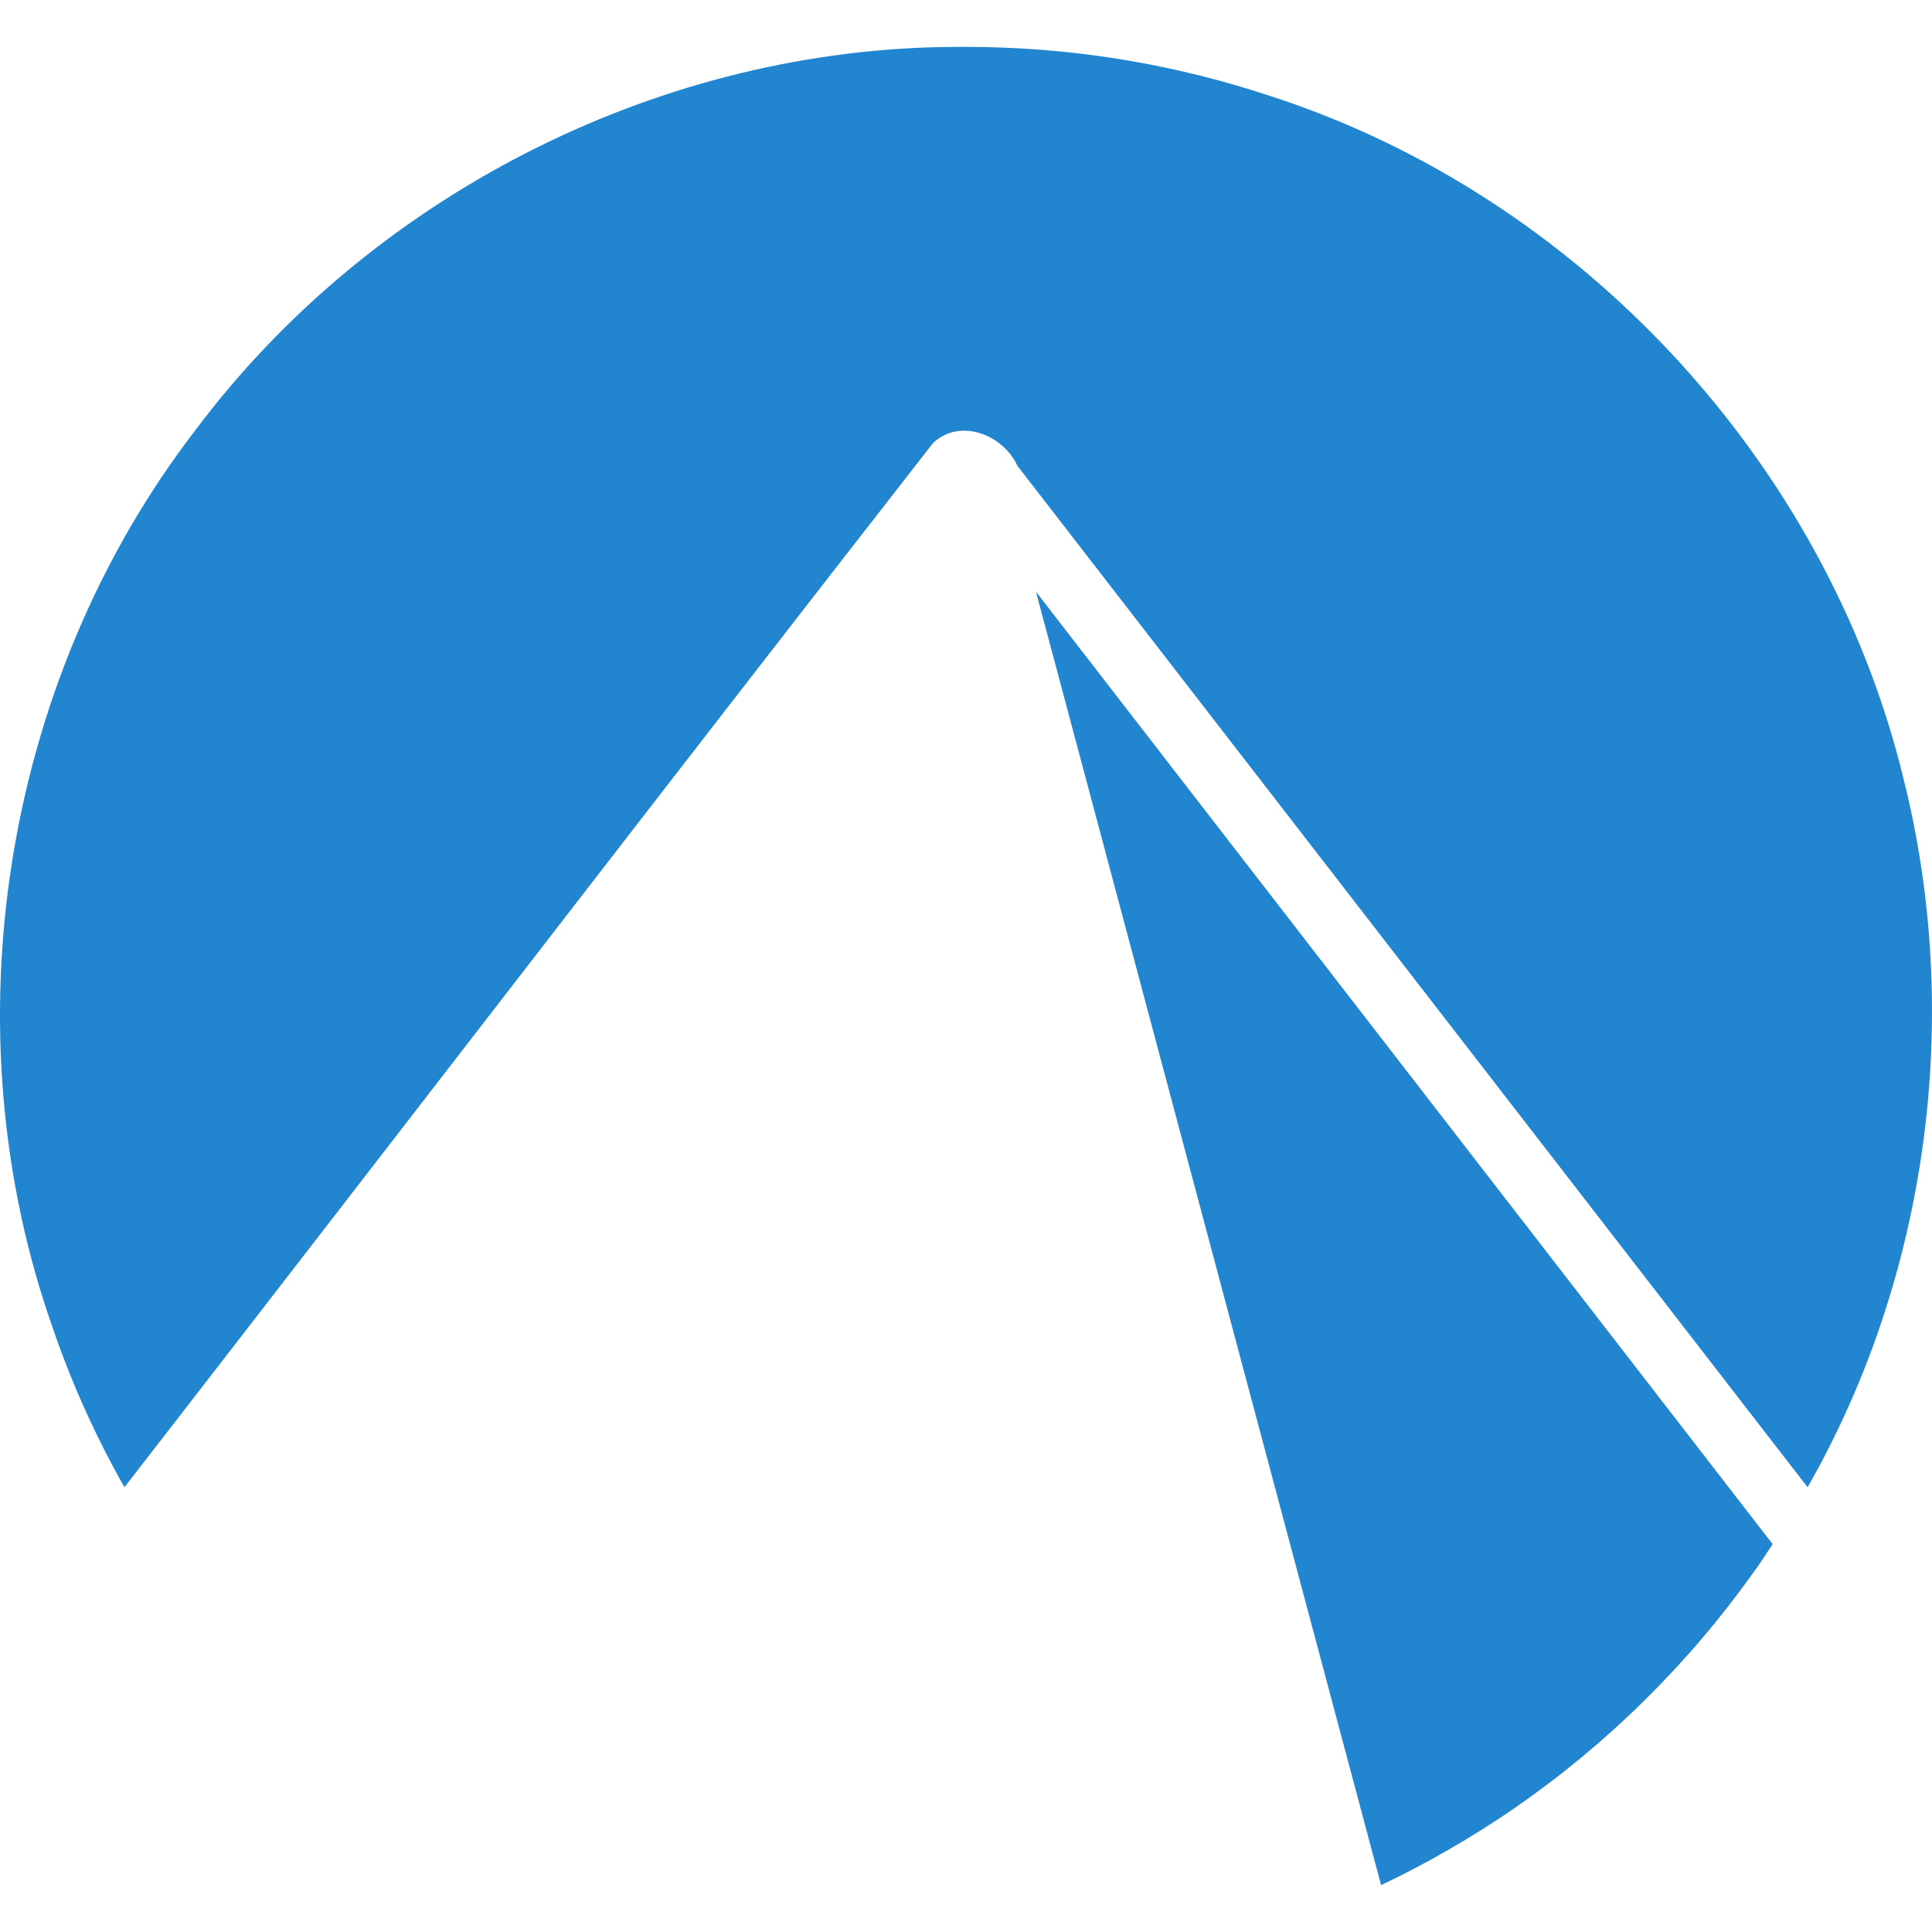
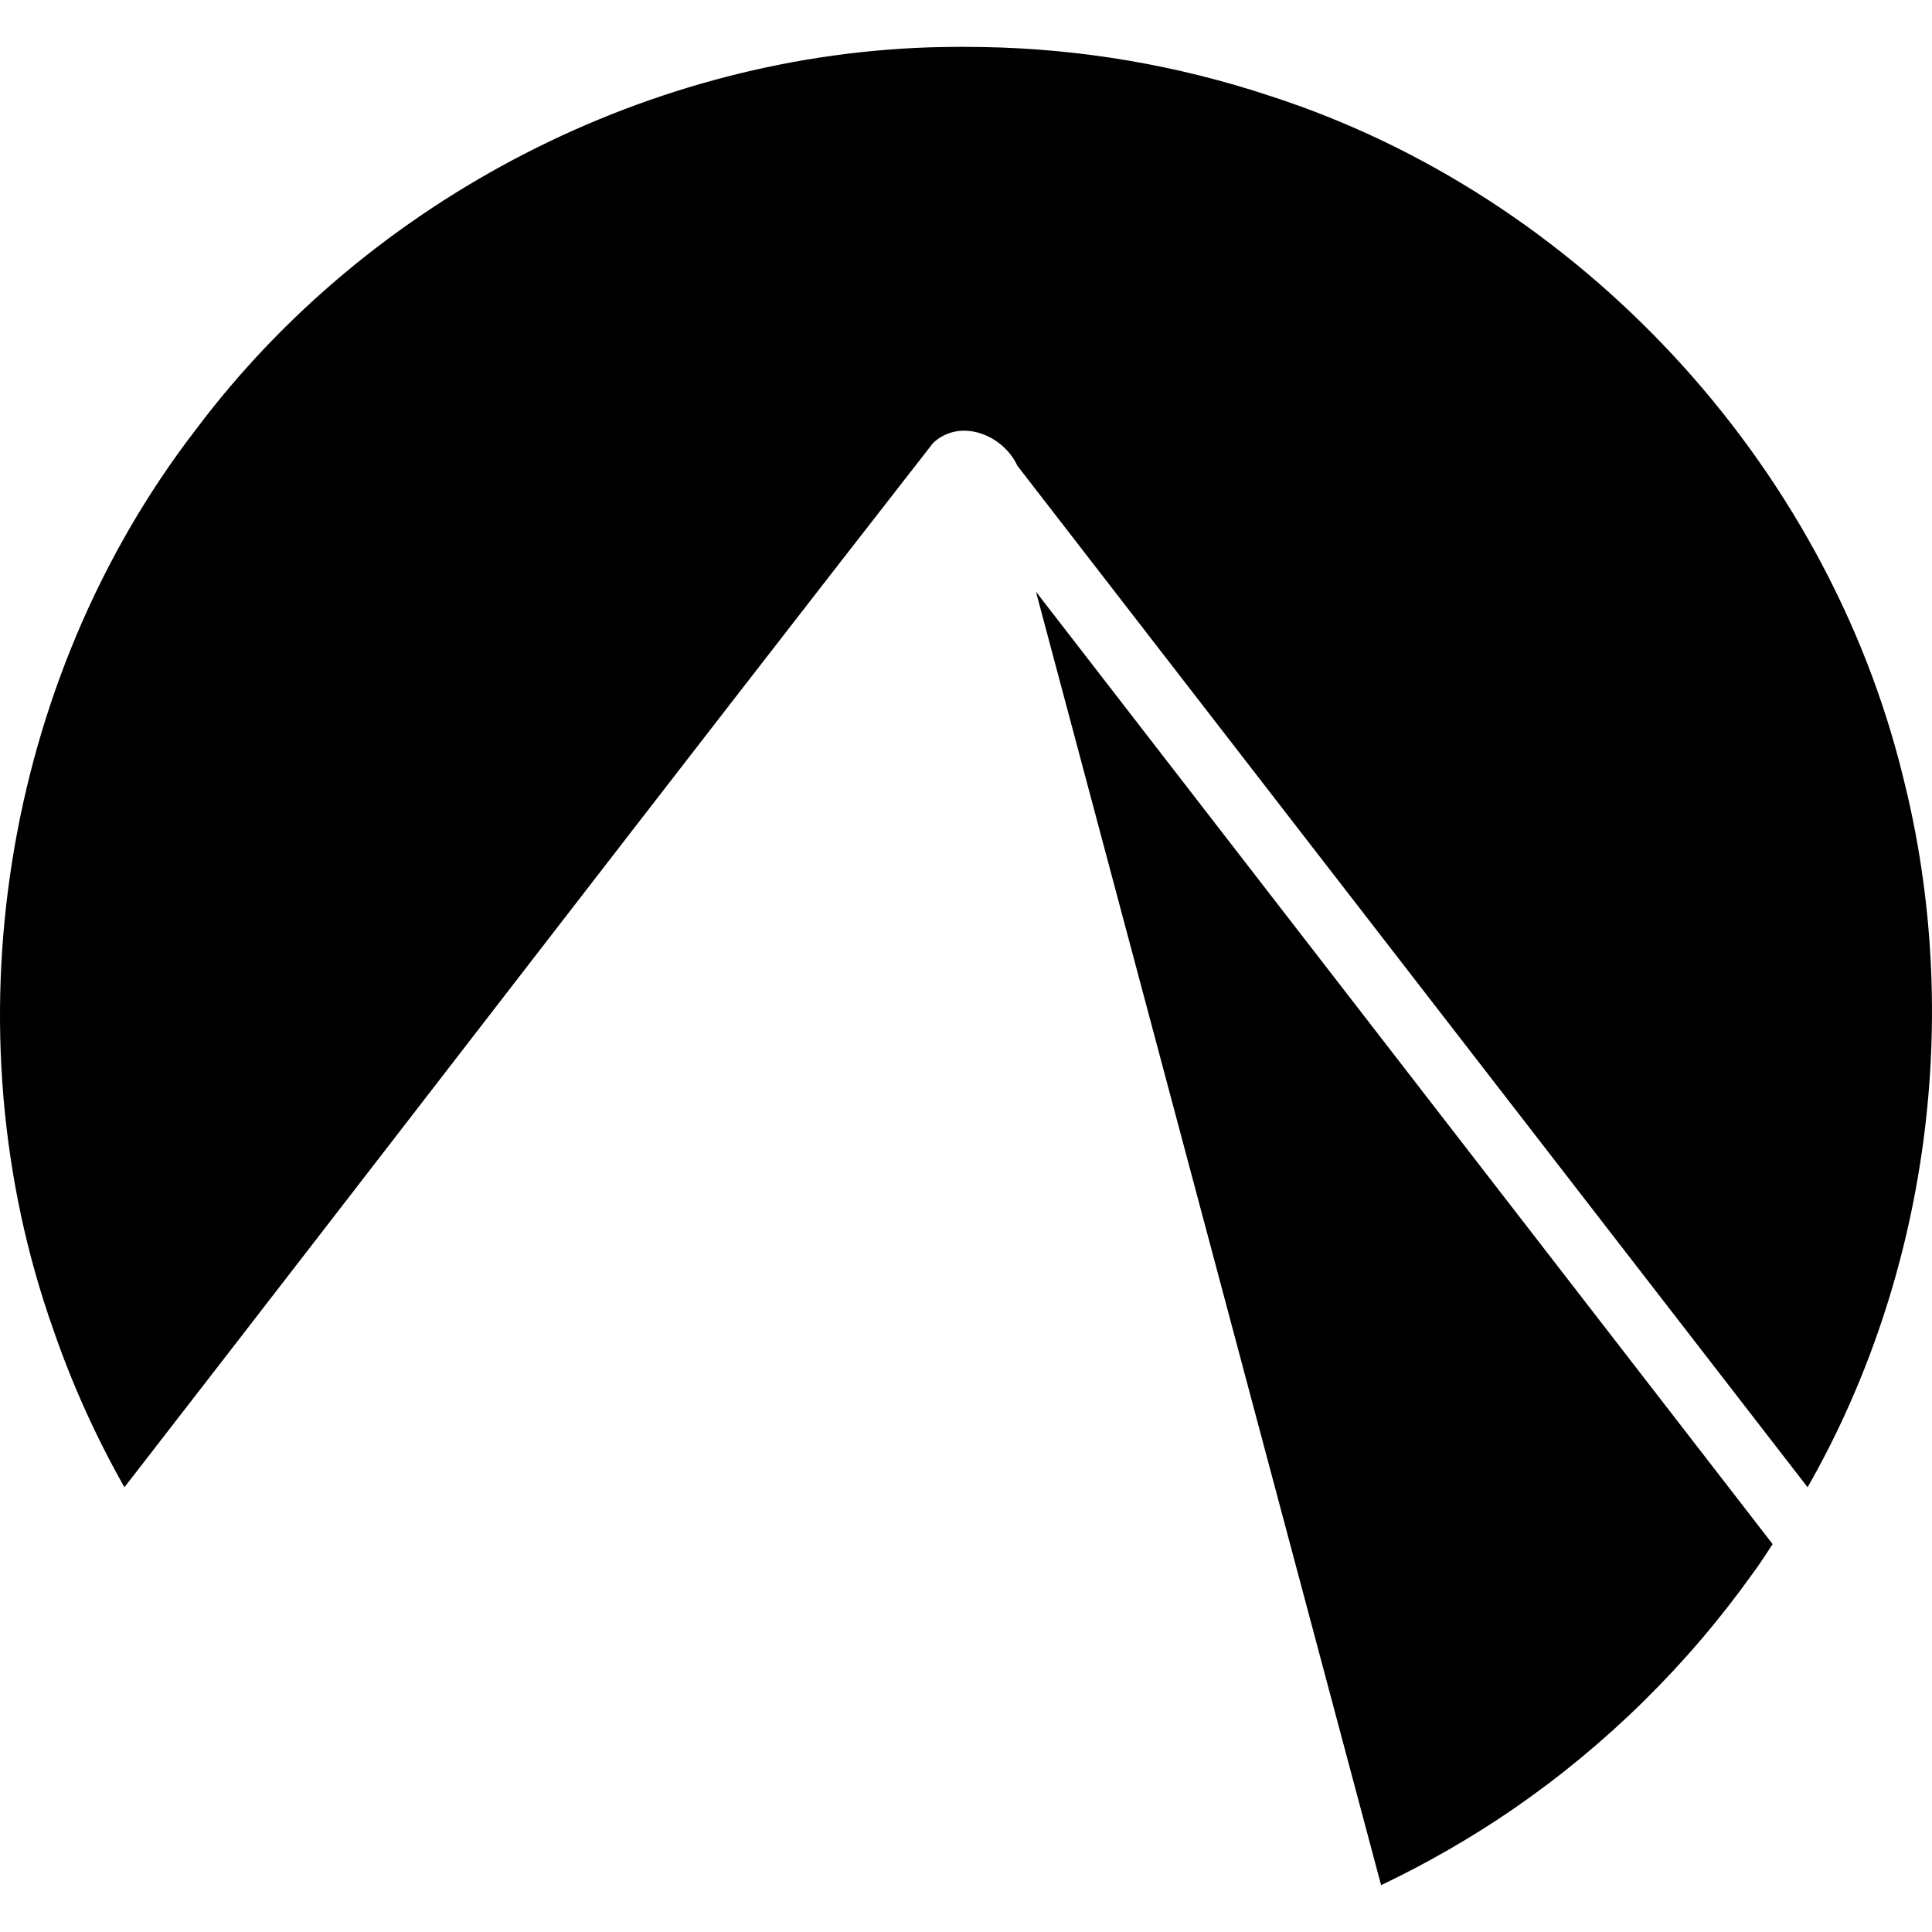
<svg xmlns="http://www.w3.org/2000/svg" viewBox="0 0 128 128">
-   <path fill="#2185d0" d="M65.143 3.117a67 67 0 0 0-2.767 0c-19.193.367-37.887 9.99-49.4 25.343C.144 45.102-3.499 68.248 3.52 88.053a62.3 62.3 0 0 0 4.724 10.481c17.87-23.048 35.642-46.187 53.573-69.182 1.787-1.686 4.637-.556 5.586 1.504l52.355 67.678c8.002-14.007 10.322-31.273 6.323-47.071-5.106-20.871-21.487-38.507-41.934-45.106a63.8 63.8 0 0 0-19.004-3.24m3.492 36.085 22.867 85.695a65 65 0 0 0 8.768-5.053 64.4 64.4 0 0 0 15.882-15.64c.465-.613.862-1.267 1.29-1.902z" />
+   <path fill="currentColor" d="M65.143 3.117a67 67 0 0 0-2.767 0c-19.193.367-37.887 9.99-49.4 25.343C.144 45.102-3.499 68.248 3.52 88.053a62.3 62.3 0 0 0 4.724 10.481c17.87-23.048 35.642-46.187 53.573-69.182 1.787-1.686 4.637-.556 5.586 1.504l52.355 67.678c8.002-14.007 10.322-31.273 6.323-47.071-5.106-20.871-21.487-38.507-41.934-45.106a63.8 63.8 0 0 0-19.004-3.24m3.492 36.085 22.867 85.695a65 65 0 0 0 8.768-5.053 64.4 64.4 0 0 0 15.882-15.64c.465-.613.862-1.267 1.29-1.902z" />
</svg>
